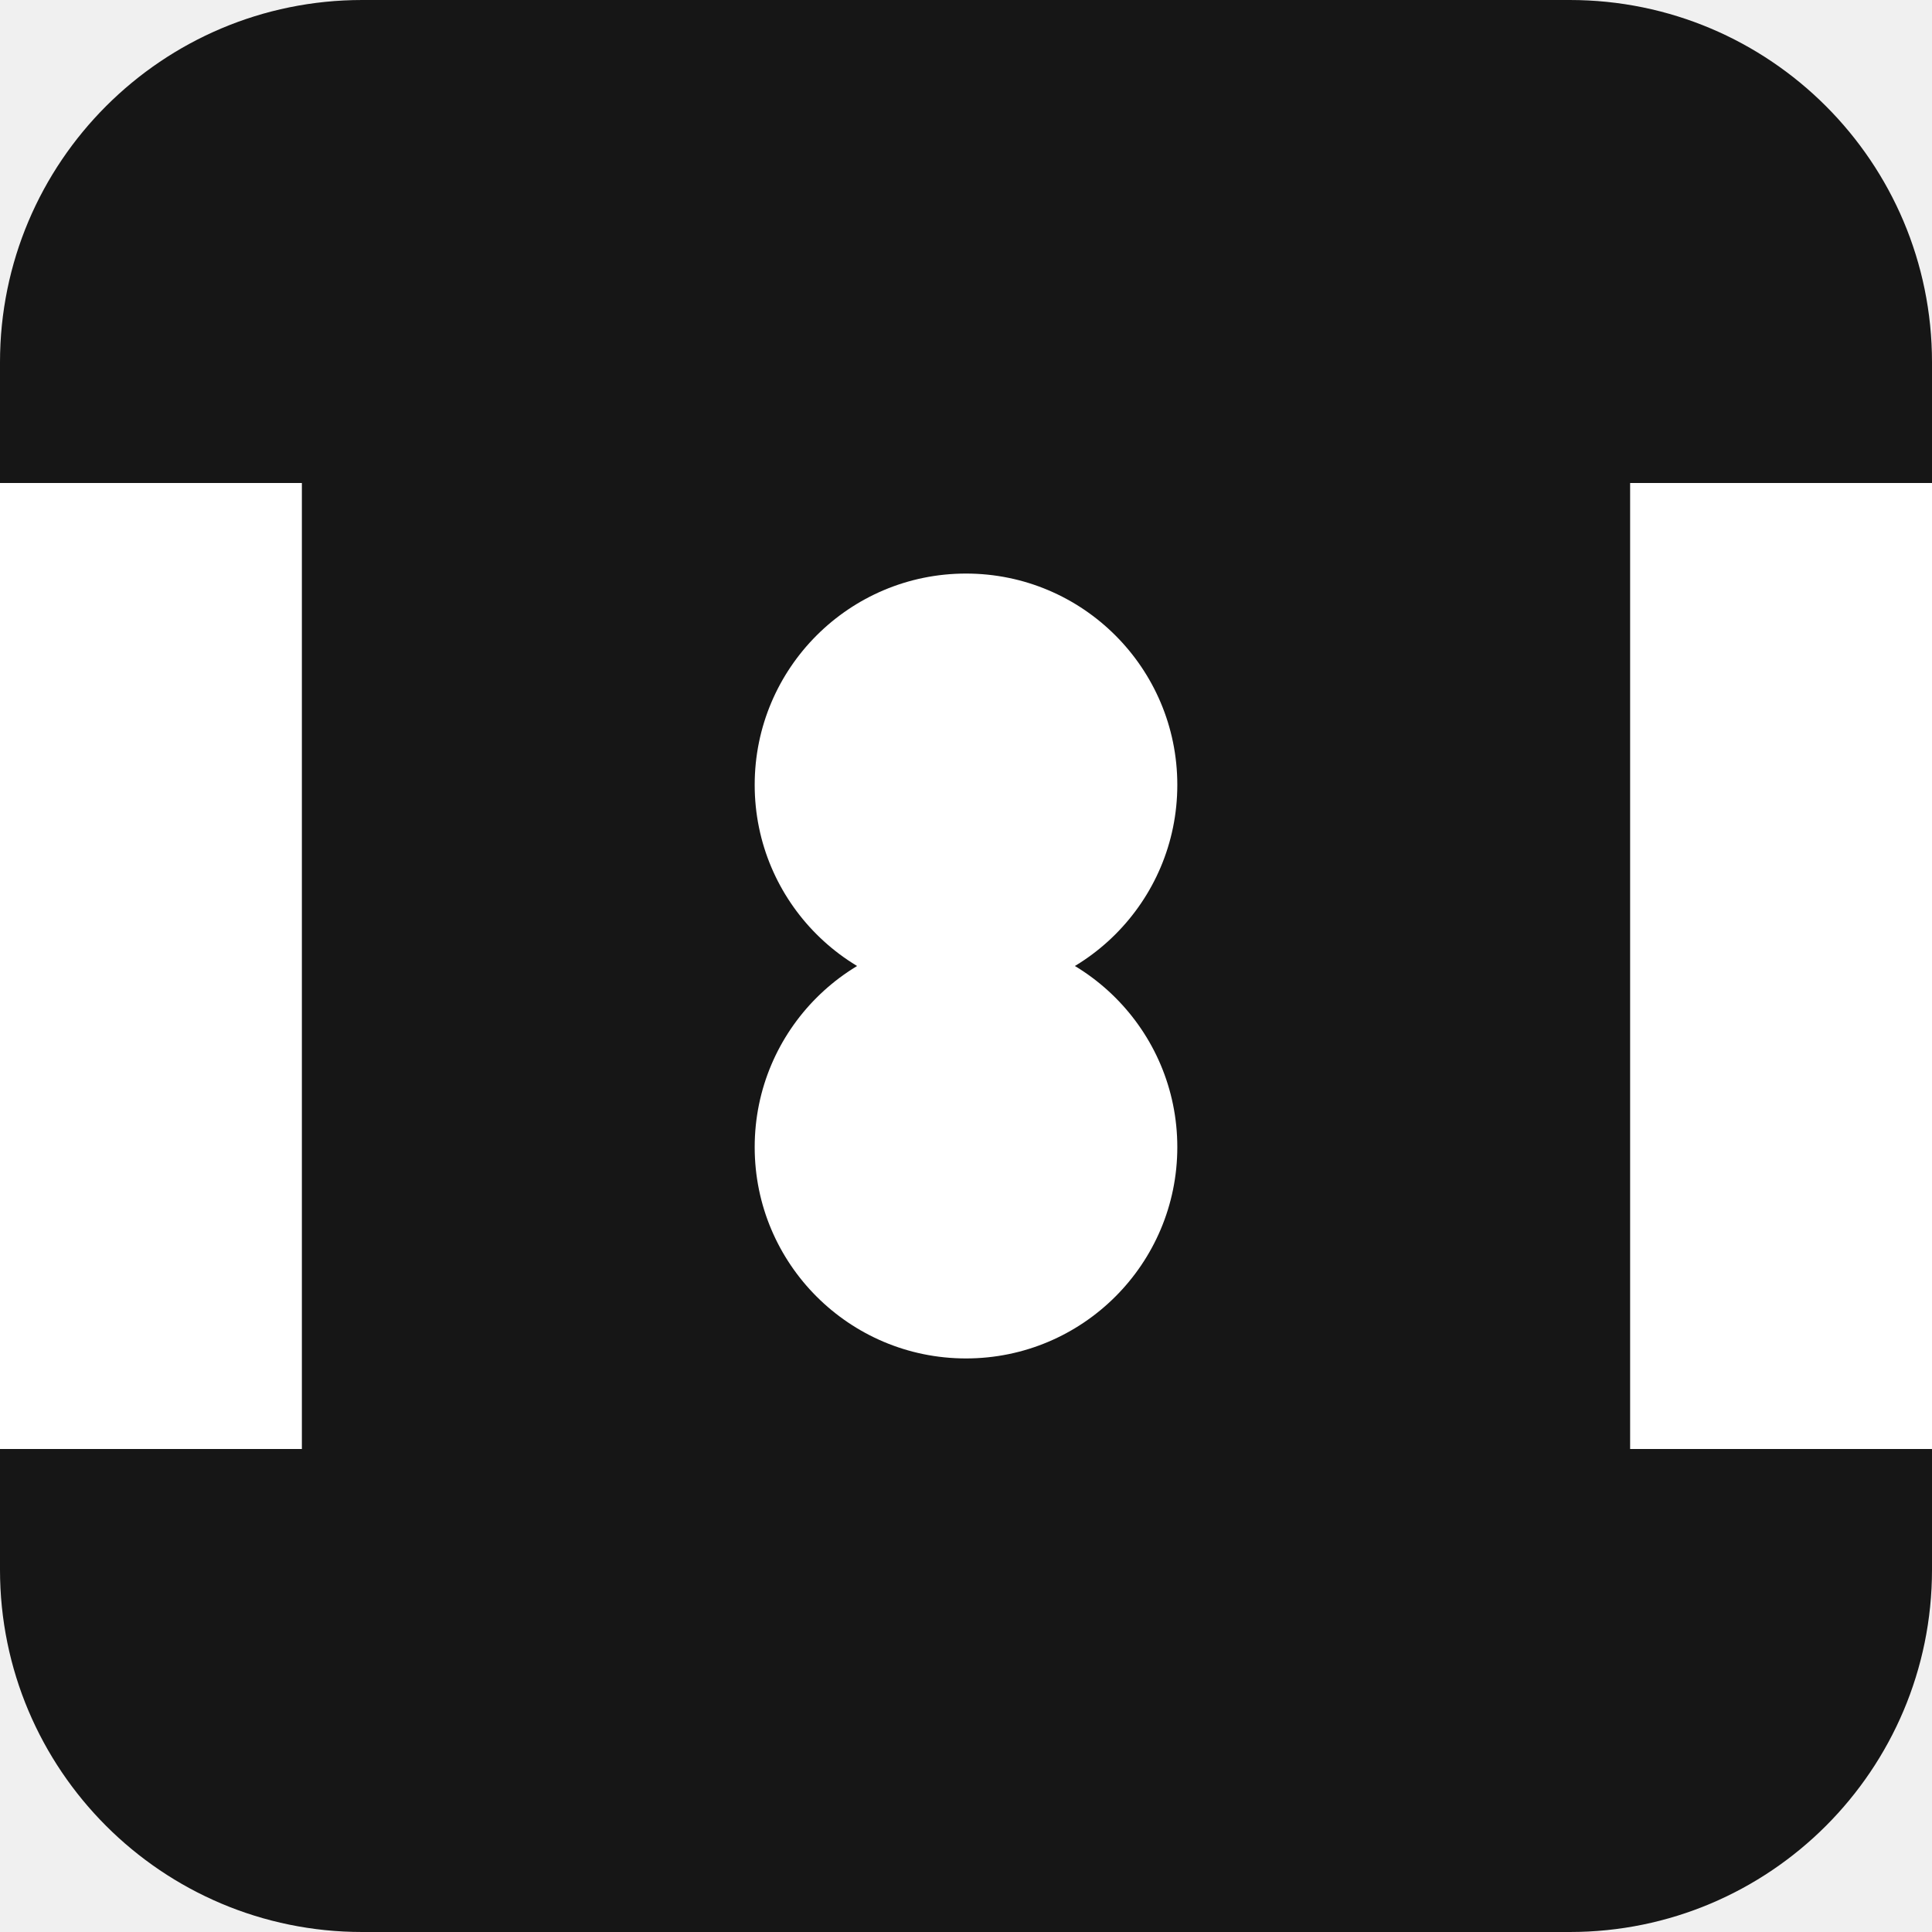
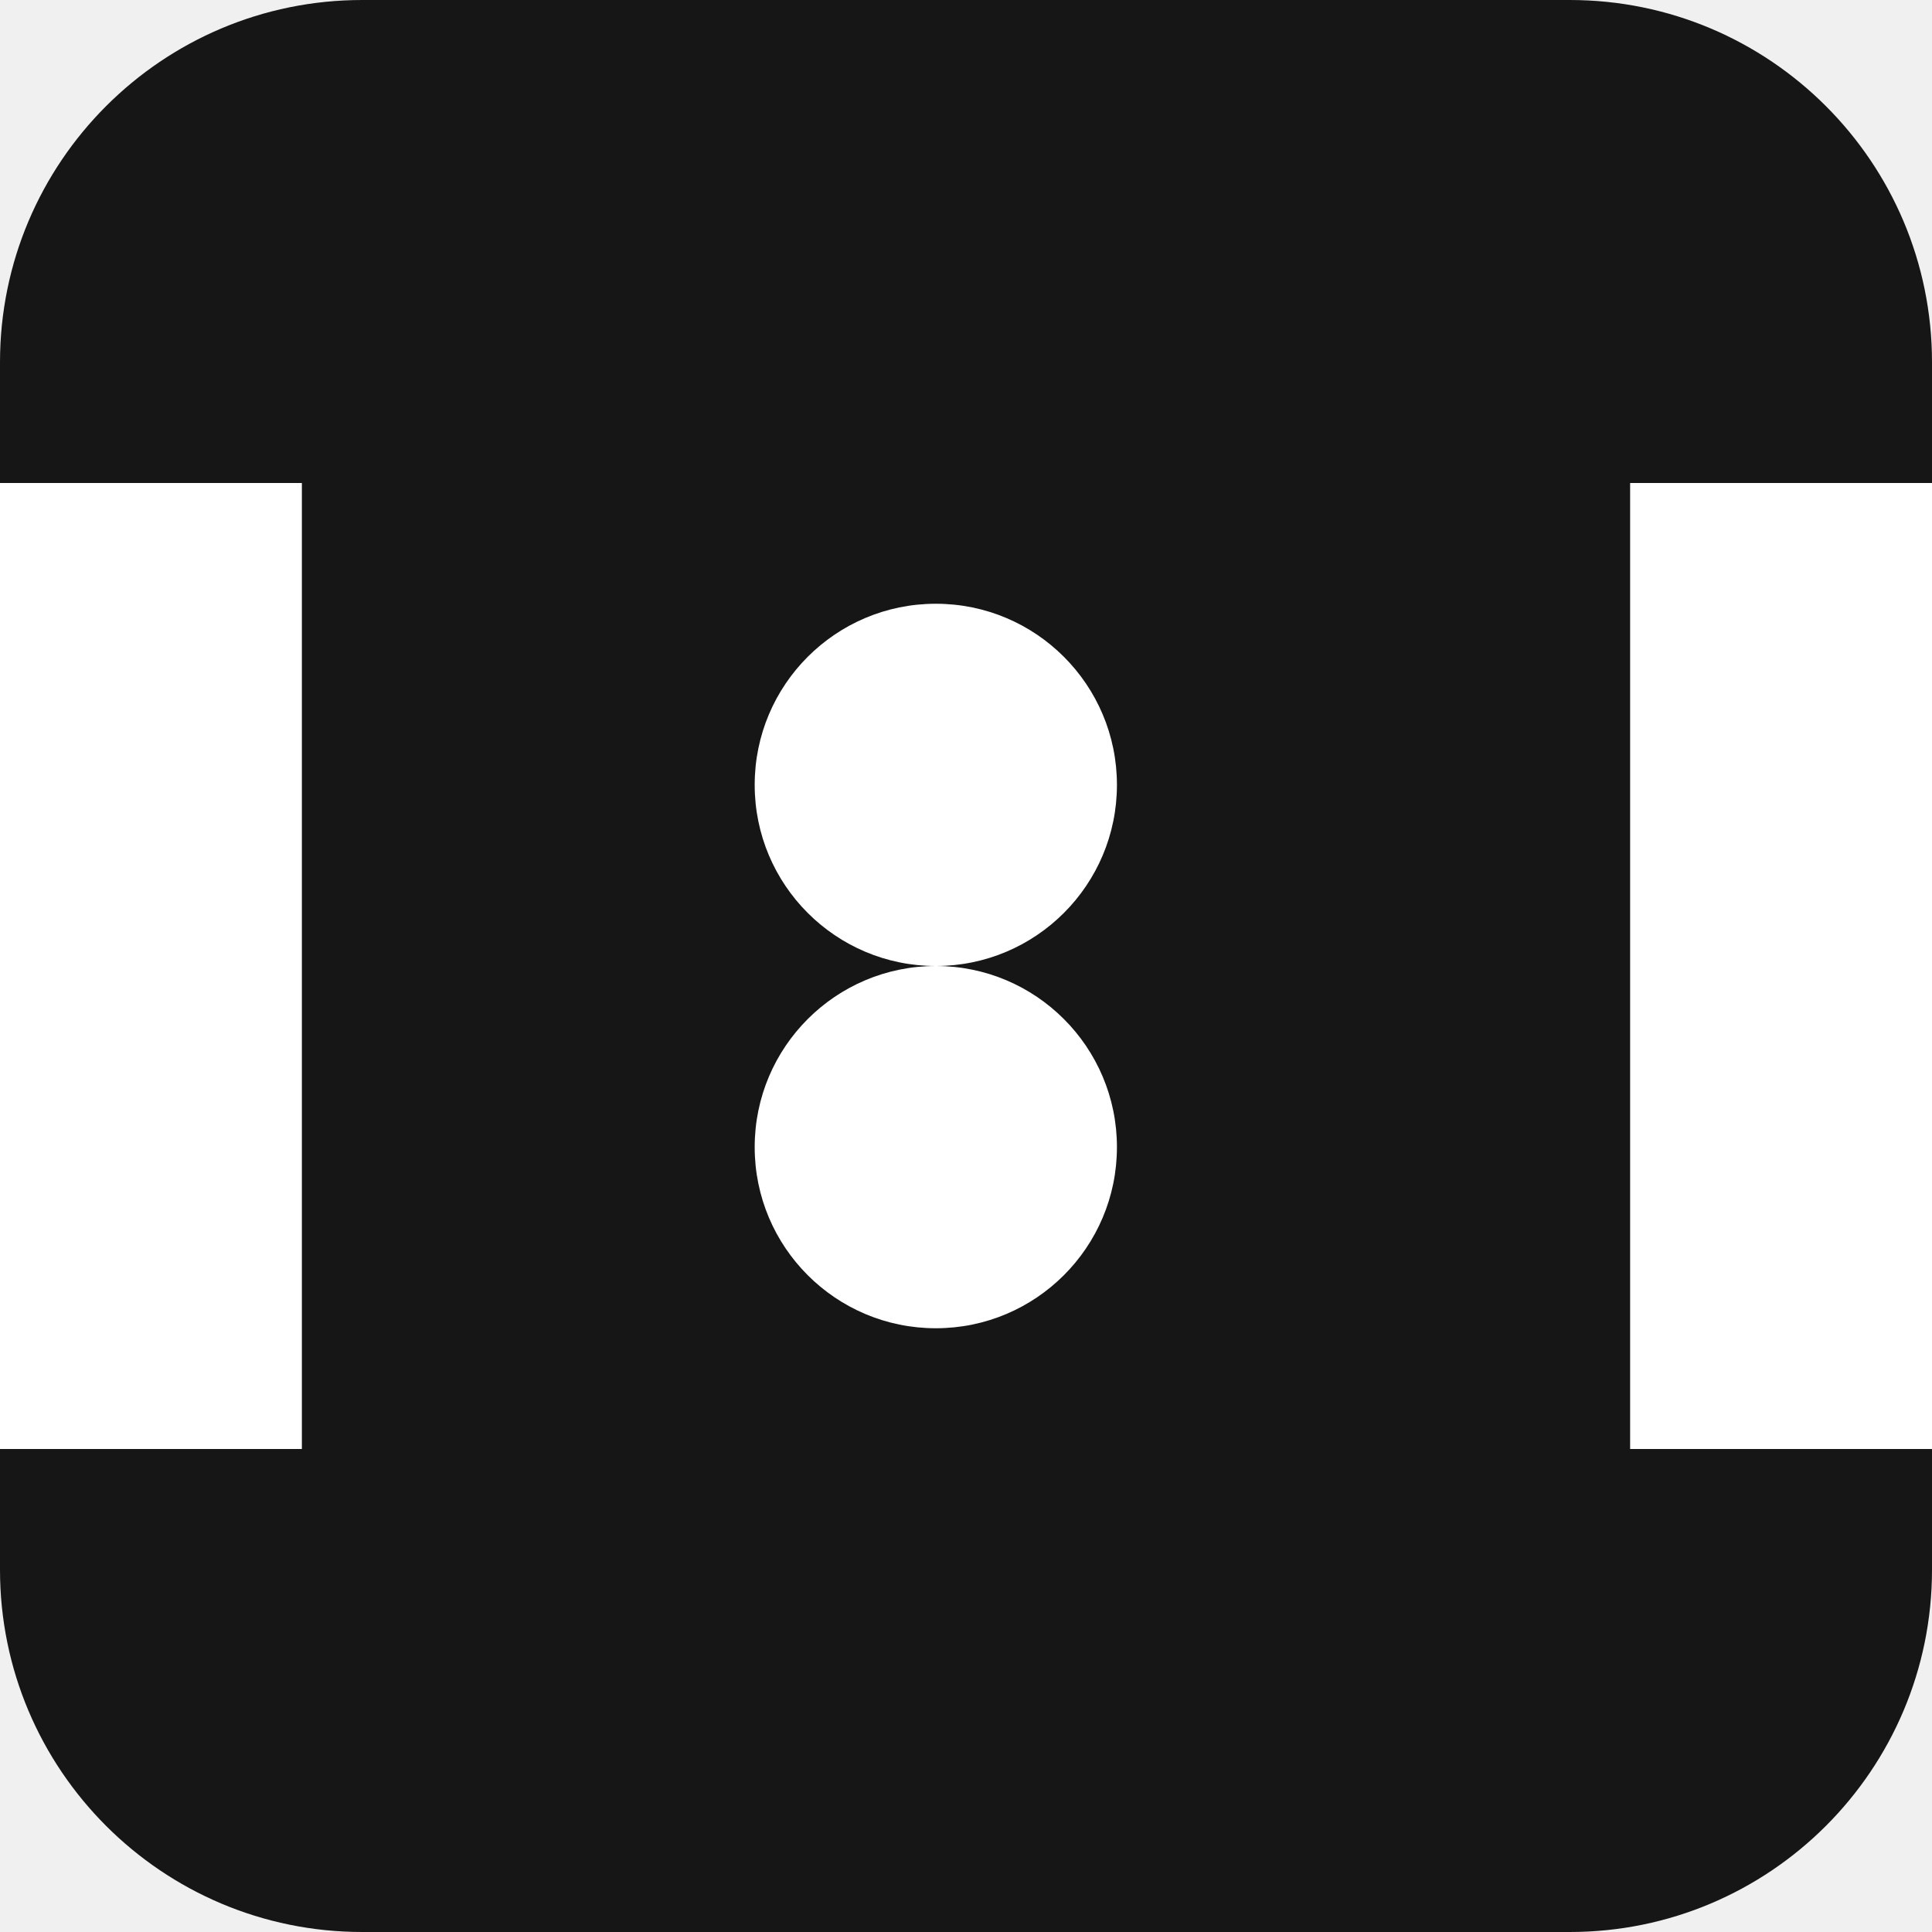
<svg xmlns="http://www.w3.org/2000/svg" viewBox="0 0 64 64">
  <rect width="64" height="64" rx="12" fill="#161616" />
  <g fill="#ffffff">
    <rect x="0" y="16" width="10" height="32" rx="0" />
-     <rect x="25" y="19" width="14" height="14" rx="7" />
-     <rect x="25" y="31" width="14" height="14" rx="7" />
+     <rect x="25" y="20" width="12" height="12" rx="6" />
+     <rect x="25" y="32" width="12" height="12" rx="6" />
    <rect x="54" y="16" width="10" height="32" rx="0" />
  </g>
</svg>
